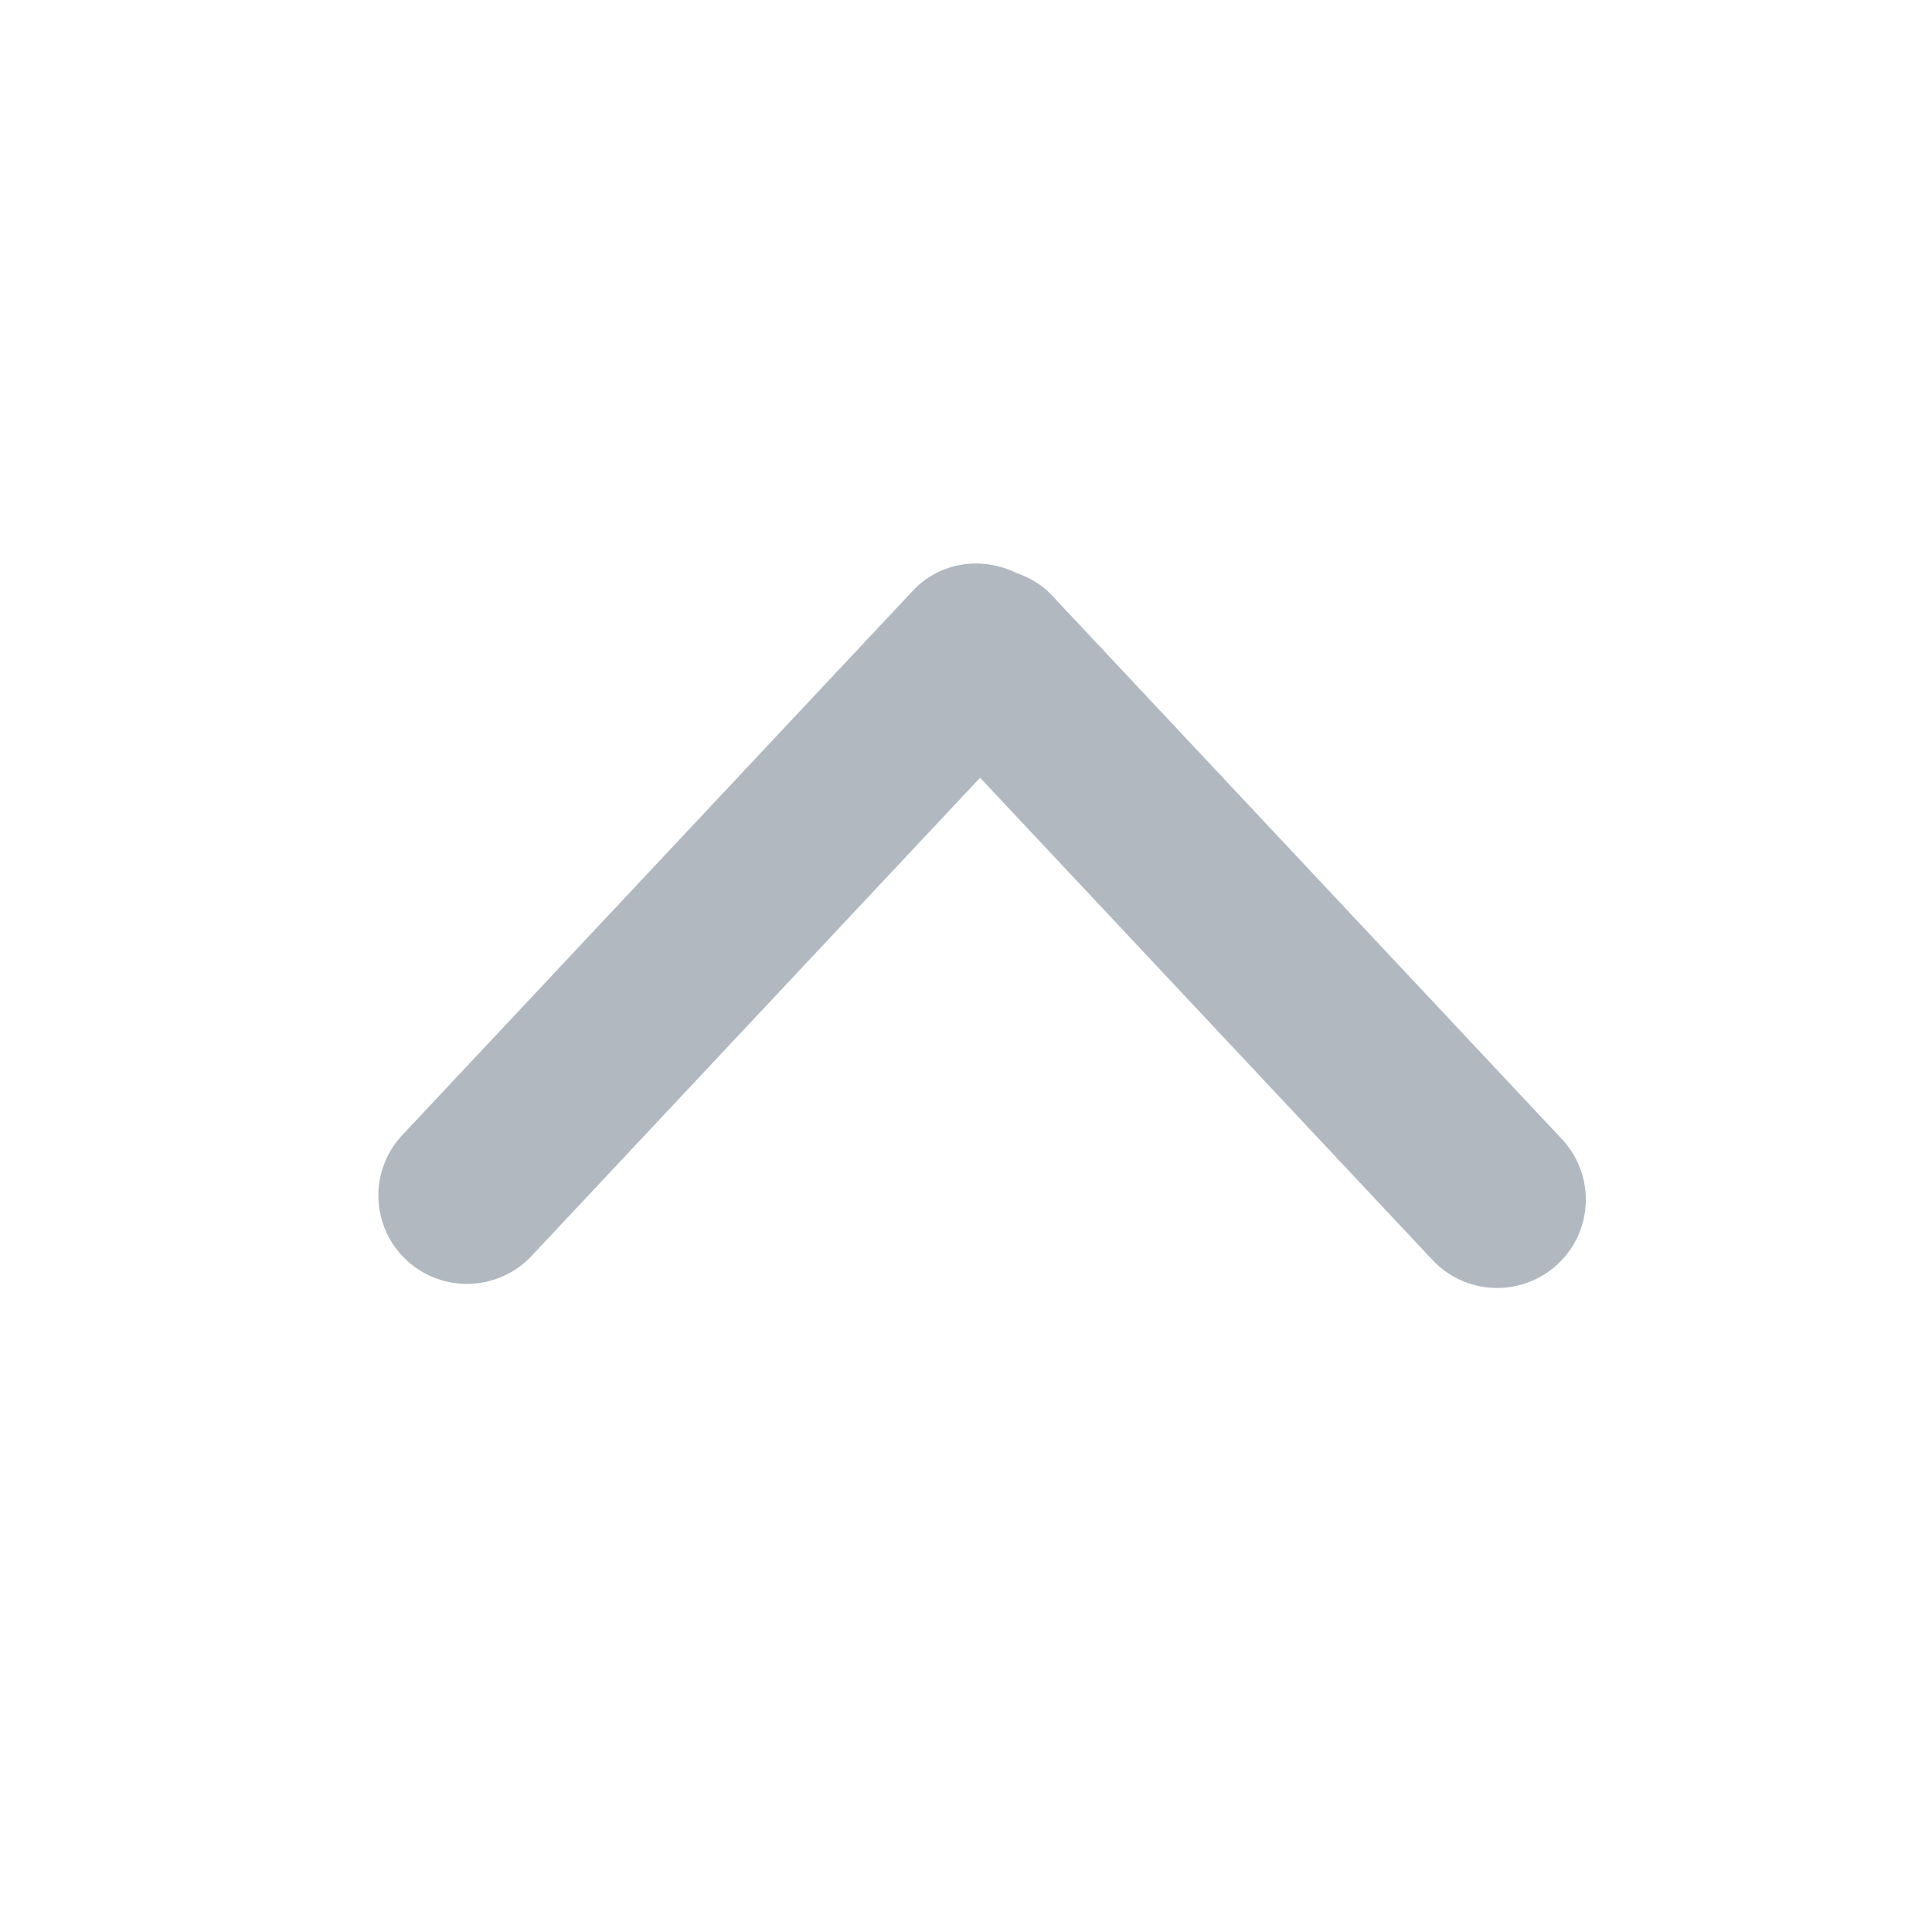
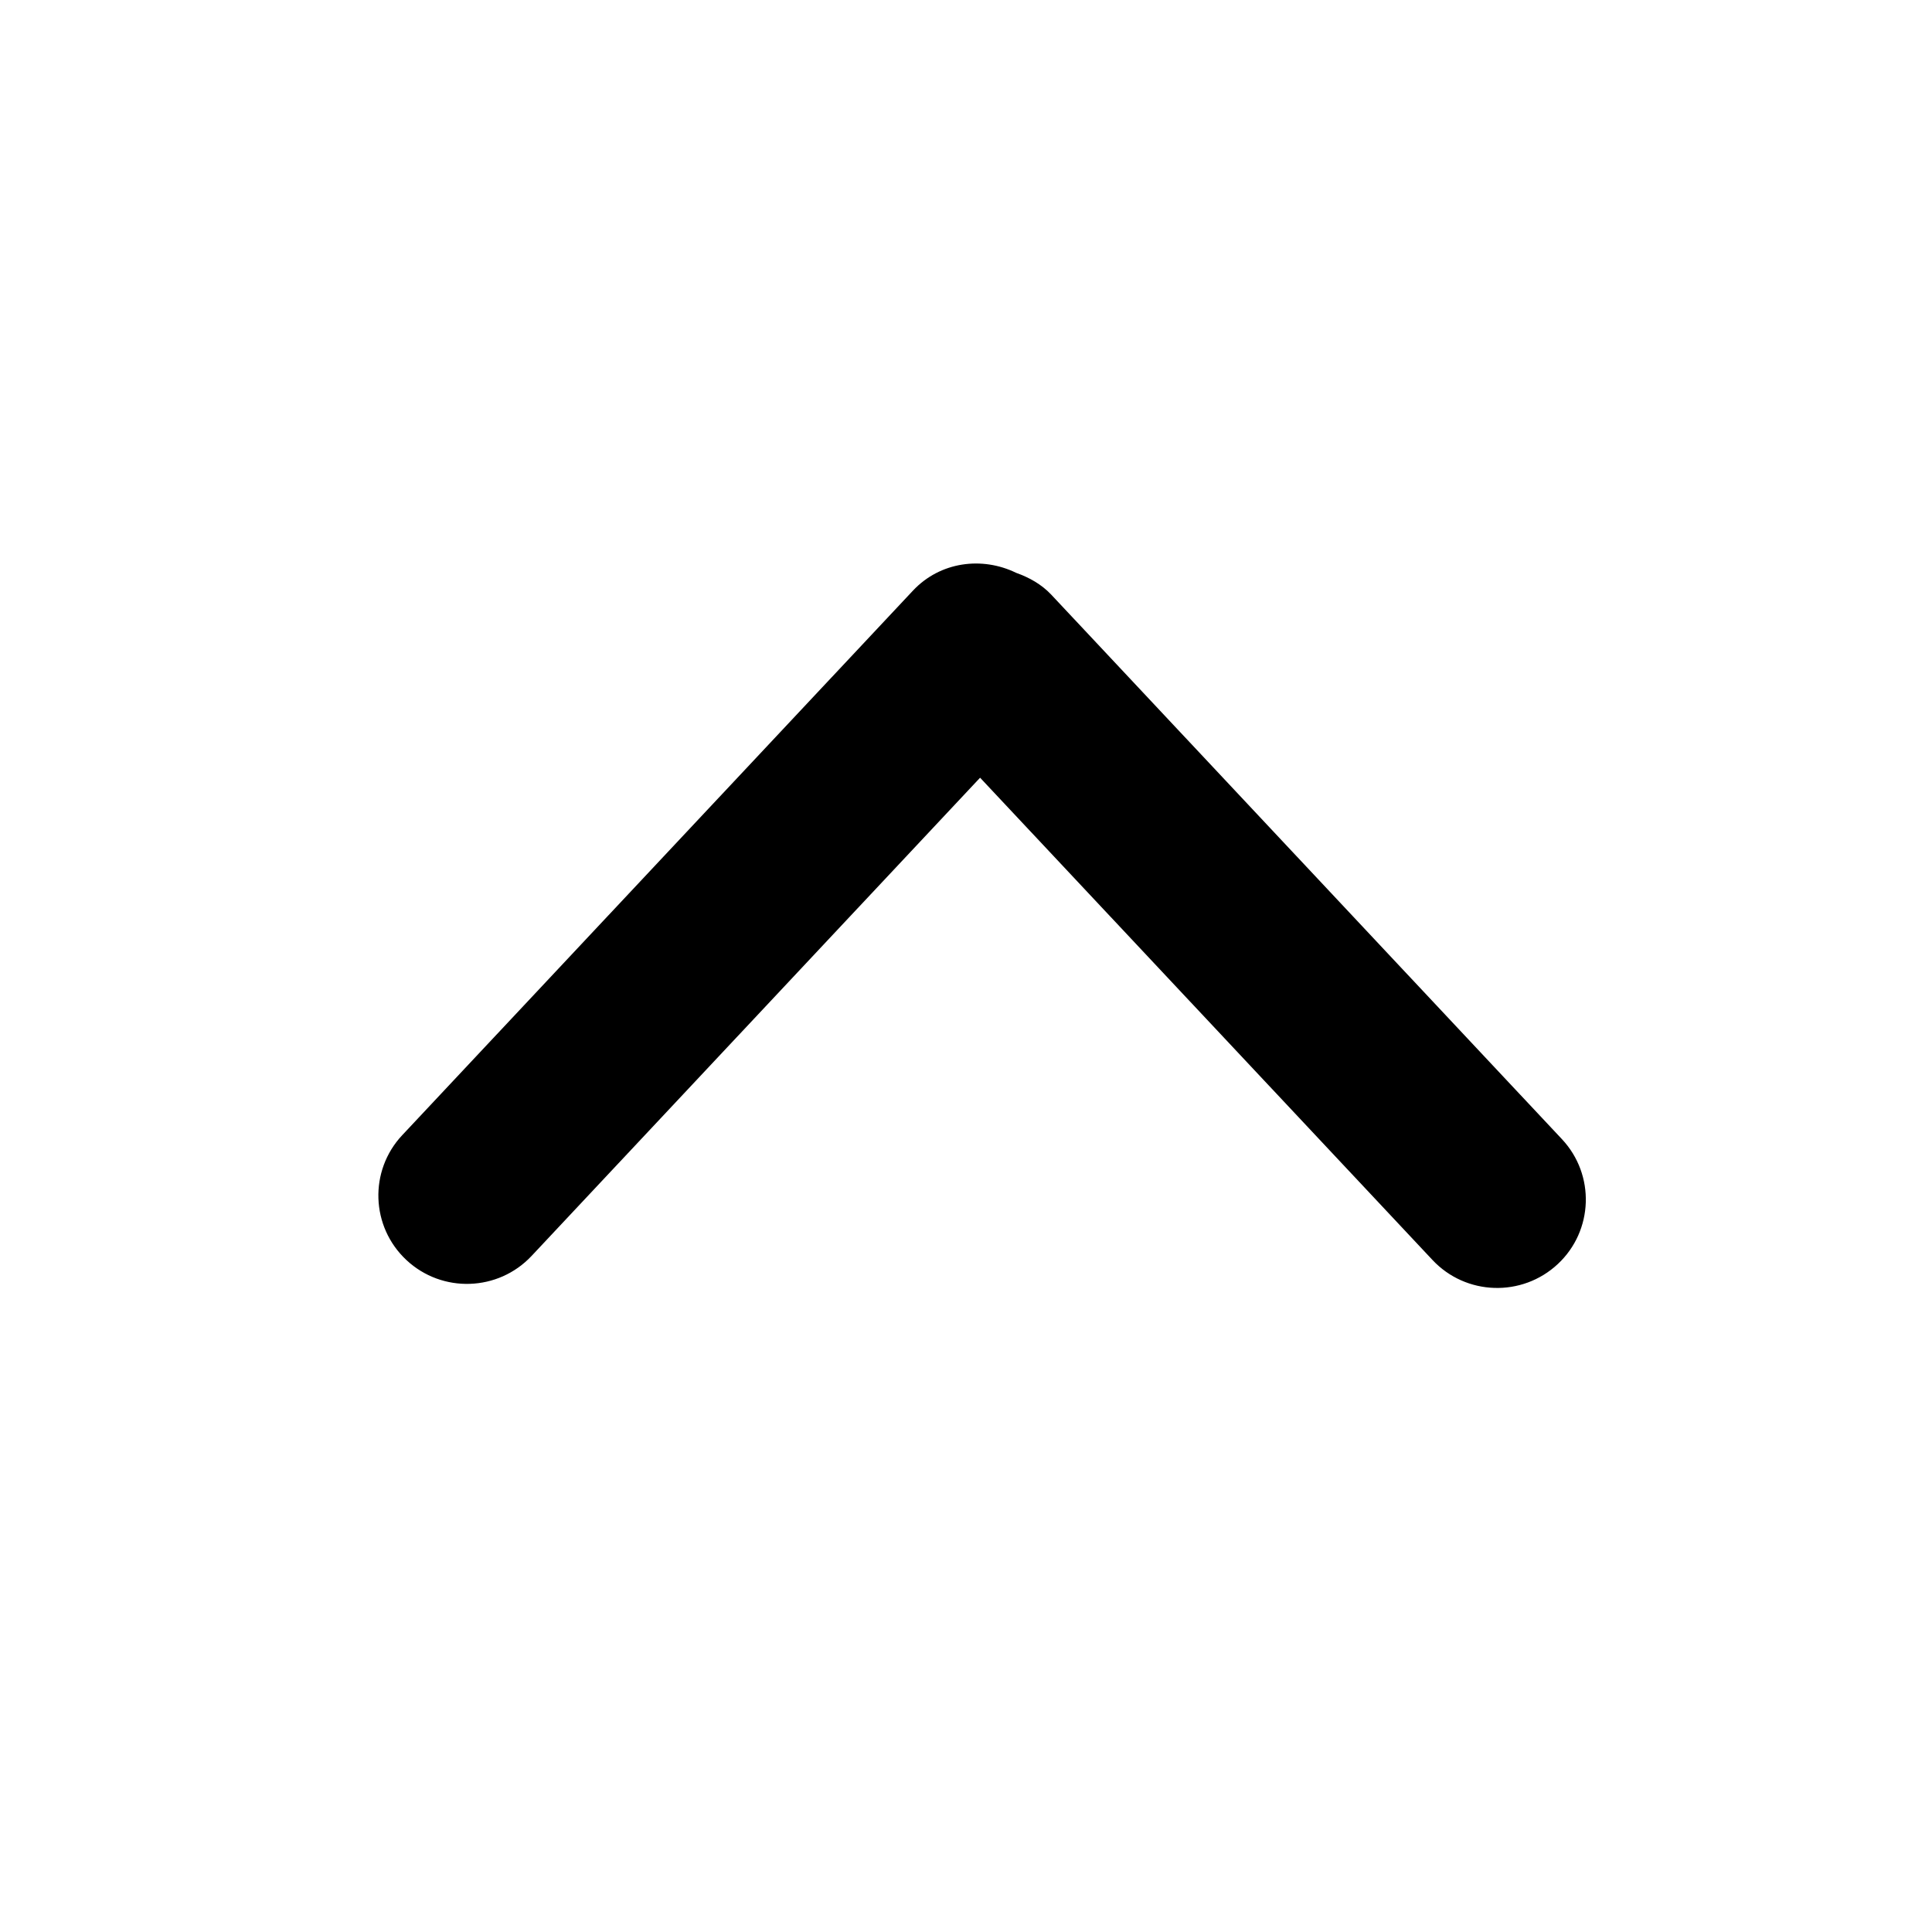
<svg xmlns="http://www.w3.org/2000/svg" width="24" height="24" viewBox="0 0 24 24" fill="none">
-   <path fill-rule="evenodd" clip-rule="evenodd" d="M19.351 15.703C19.795 15.289 19.818 14.594 19.403 14.151L13.059 7.387C12.935 7.256 12.783 7.173 12.623 7.116C12.2 6.91 11.68 6.976 11.341 7.337L4.997 14.101C4.582 14.543 4.605 15.239 5.049 15.653C5.492 16.067 6.189 16.044 6.604 15.601L12.175 9.661L17.795 15.652C18.21 16.095 18.907 16.117 19.351 15.703Z" fill="#B1B8C0" />
+   <path fill-rule="evenodd" clip-rule="evenodd" d="M19.351 15.703C19.795 15.289 19.818 14.594 19.403 14.151L13.059 7.387C12.935 7.256 12.783 7.173 12.623 7.116C12.2 6.91 11.68 6.976 11.341 7.337L4.997 14.101C4.582 14.543 4.605 15.239 5.049 15.653C5.492 16.067 6.189 16.044 6.604 15.601L12.175 9.661L17.795 15.652C18.21 16.095 18.907 16.117 19.351 15.703Z" fill="#000000" />
</svg>
